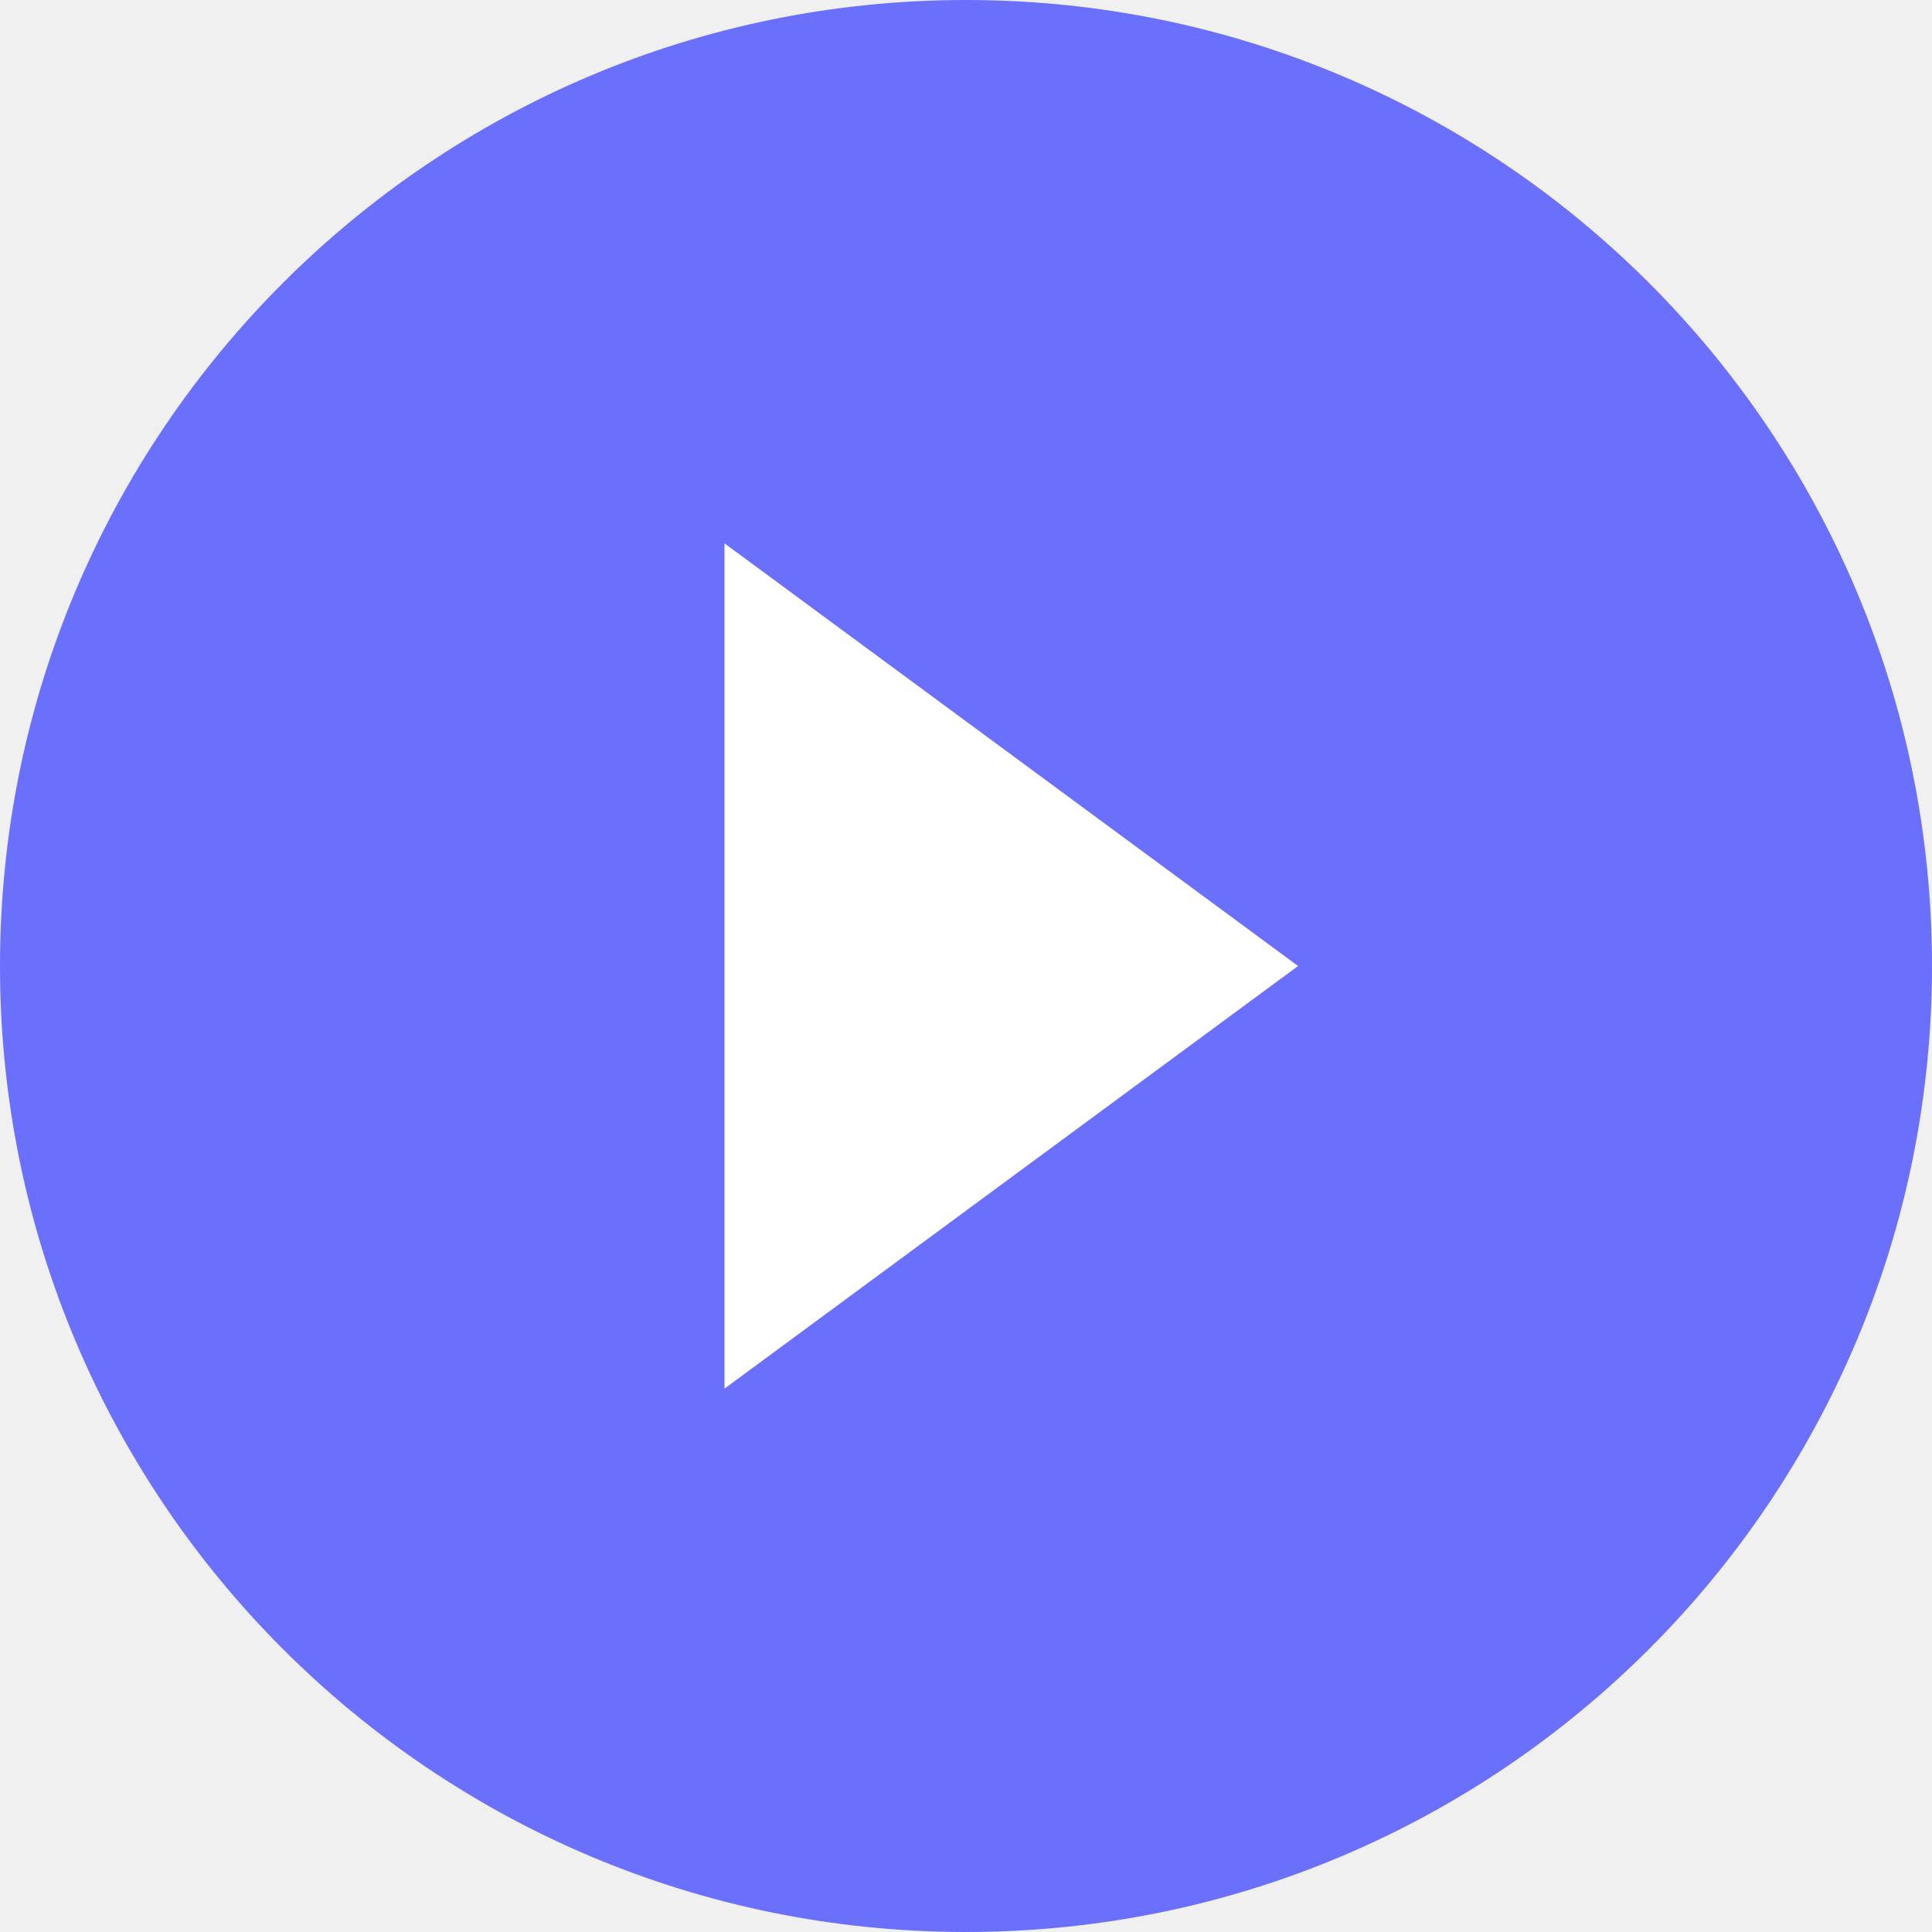
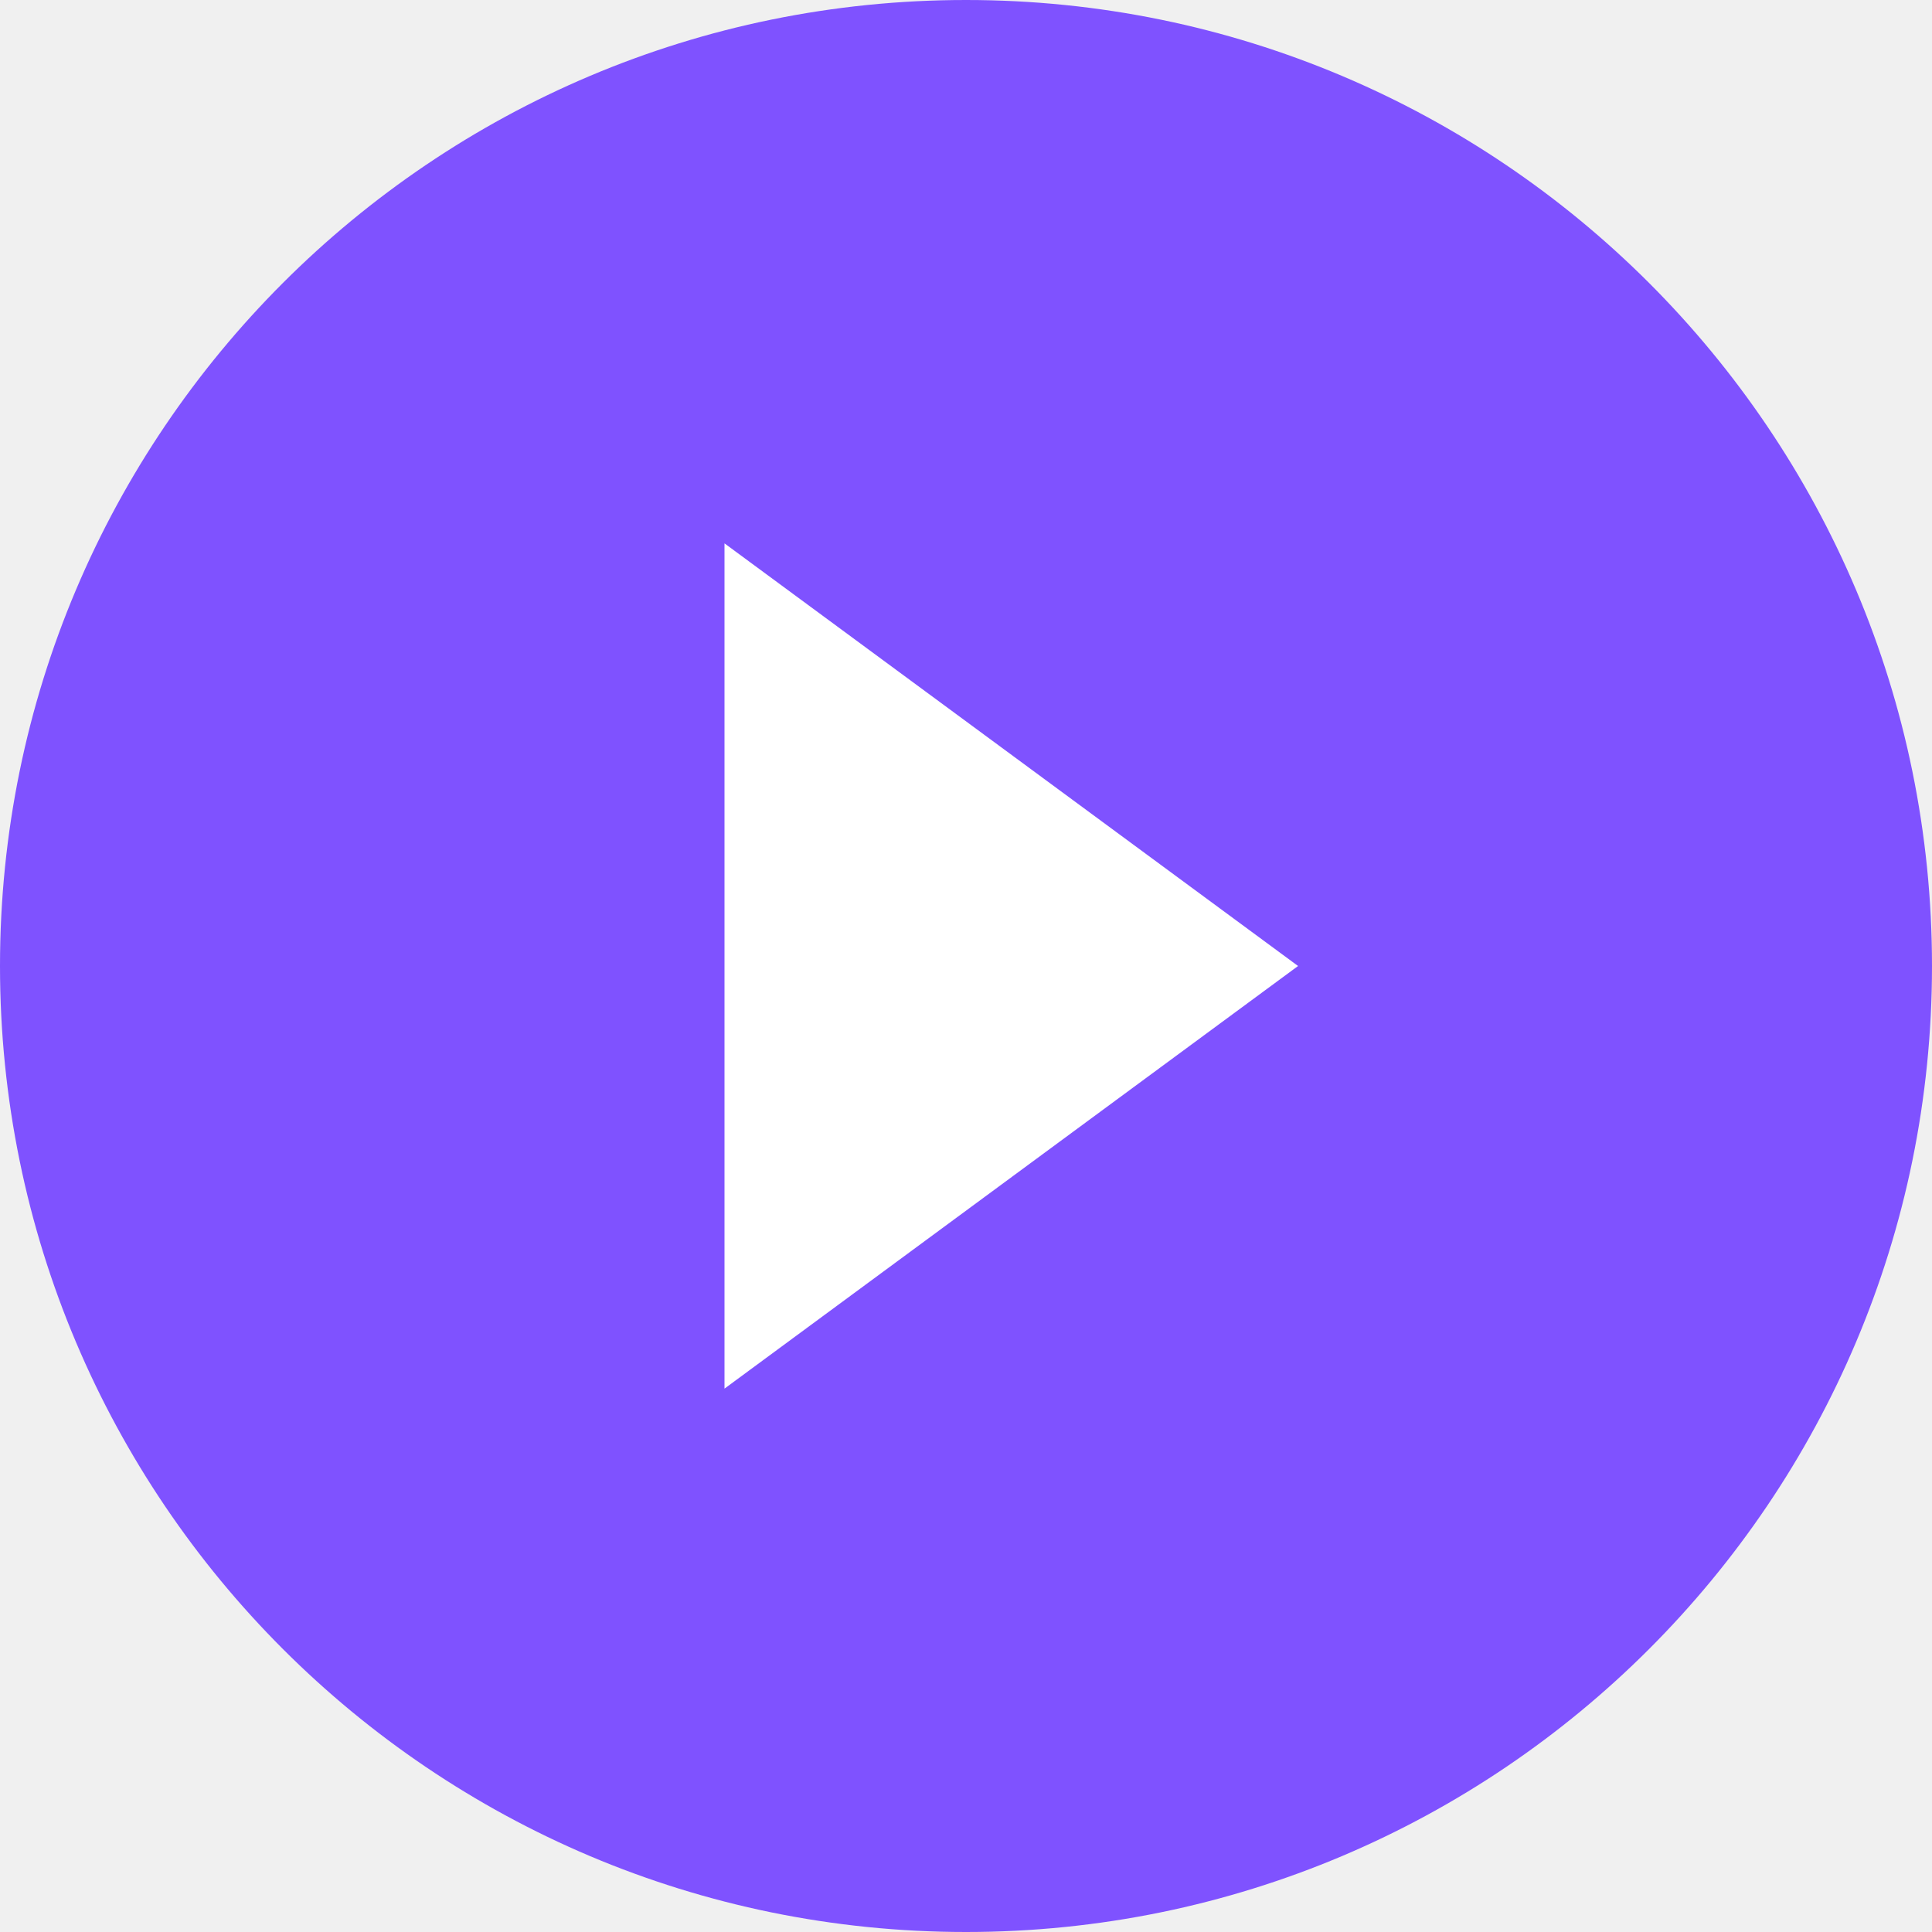
<svg xmlns="http://www.w3.org/2000/svg" width="64" height="64" viewBox="0 0 64 64" fill="none">
-   <circle cx="32" cy="32" r="32" fill="#6B70FC" />
+   <circle cx="32" cy="32" r="32" fill="#7F52FF" />
  <path d="M43 32L24 18V46L43 32Z" fill="white" />
</svg>
